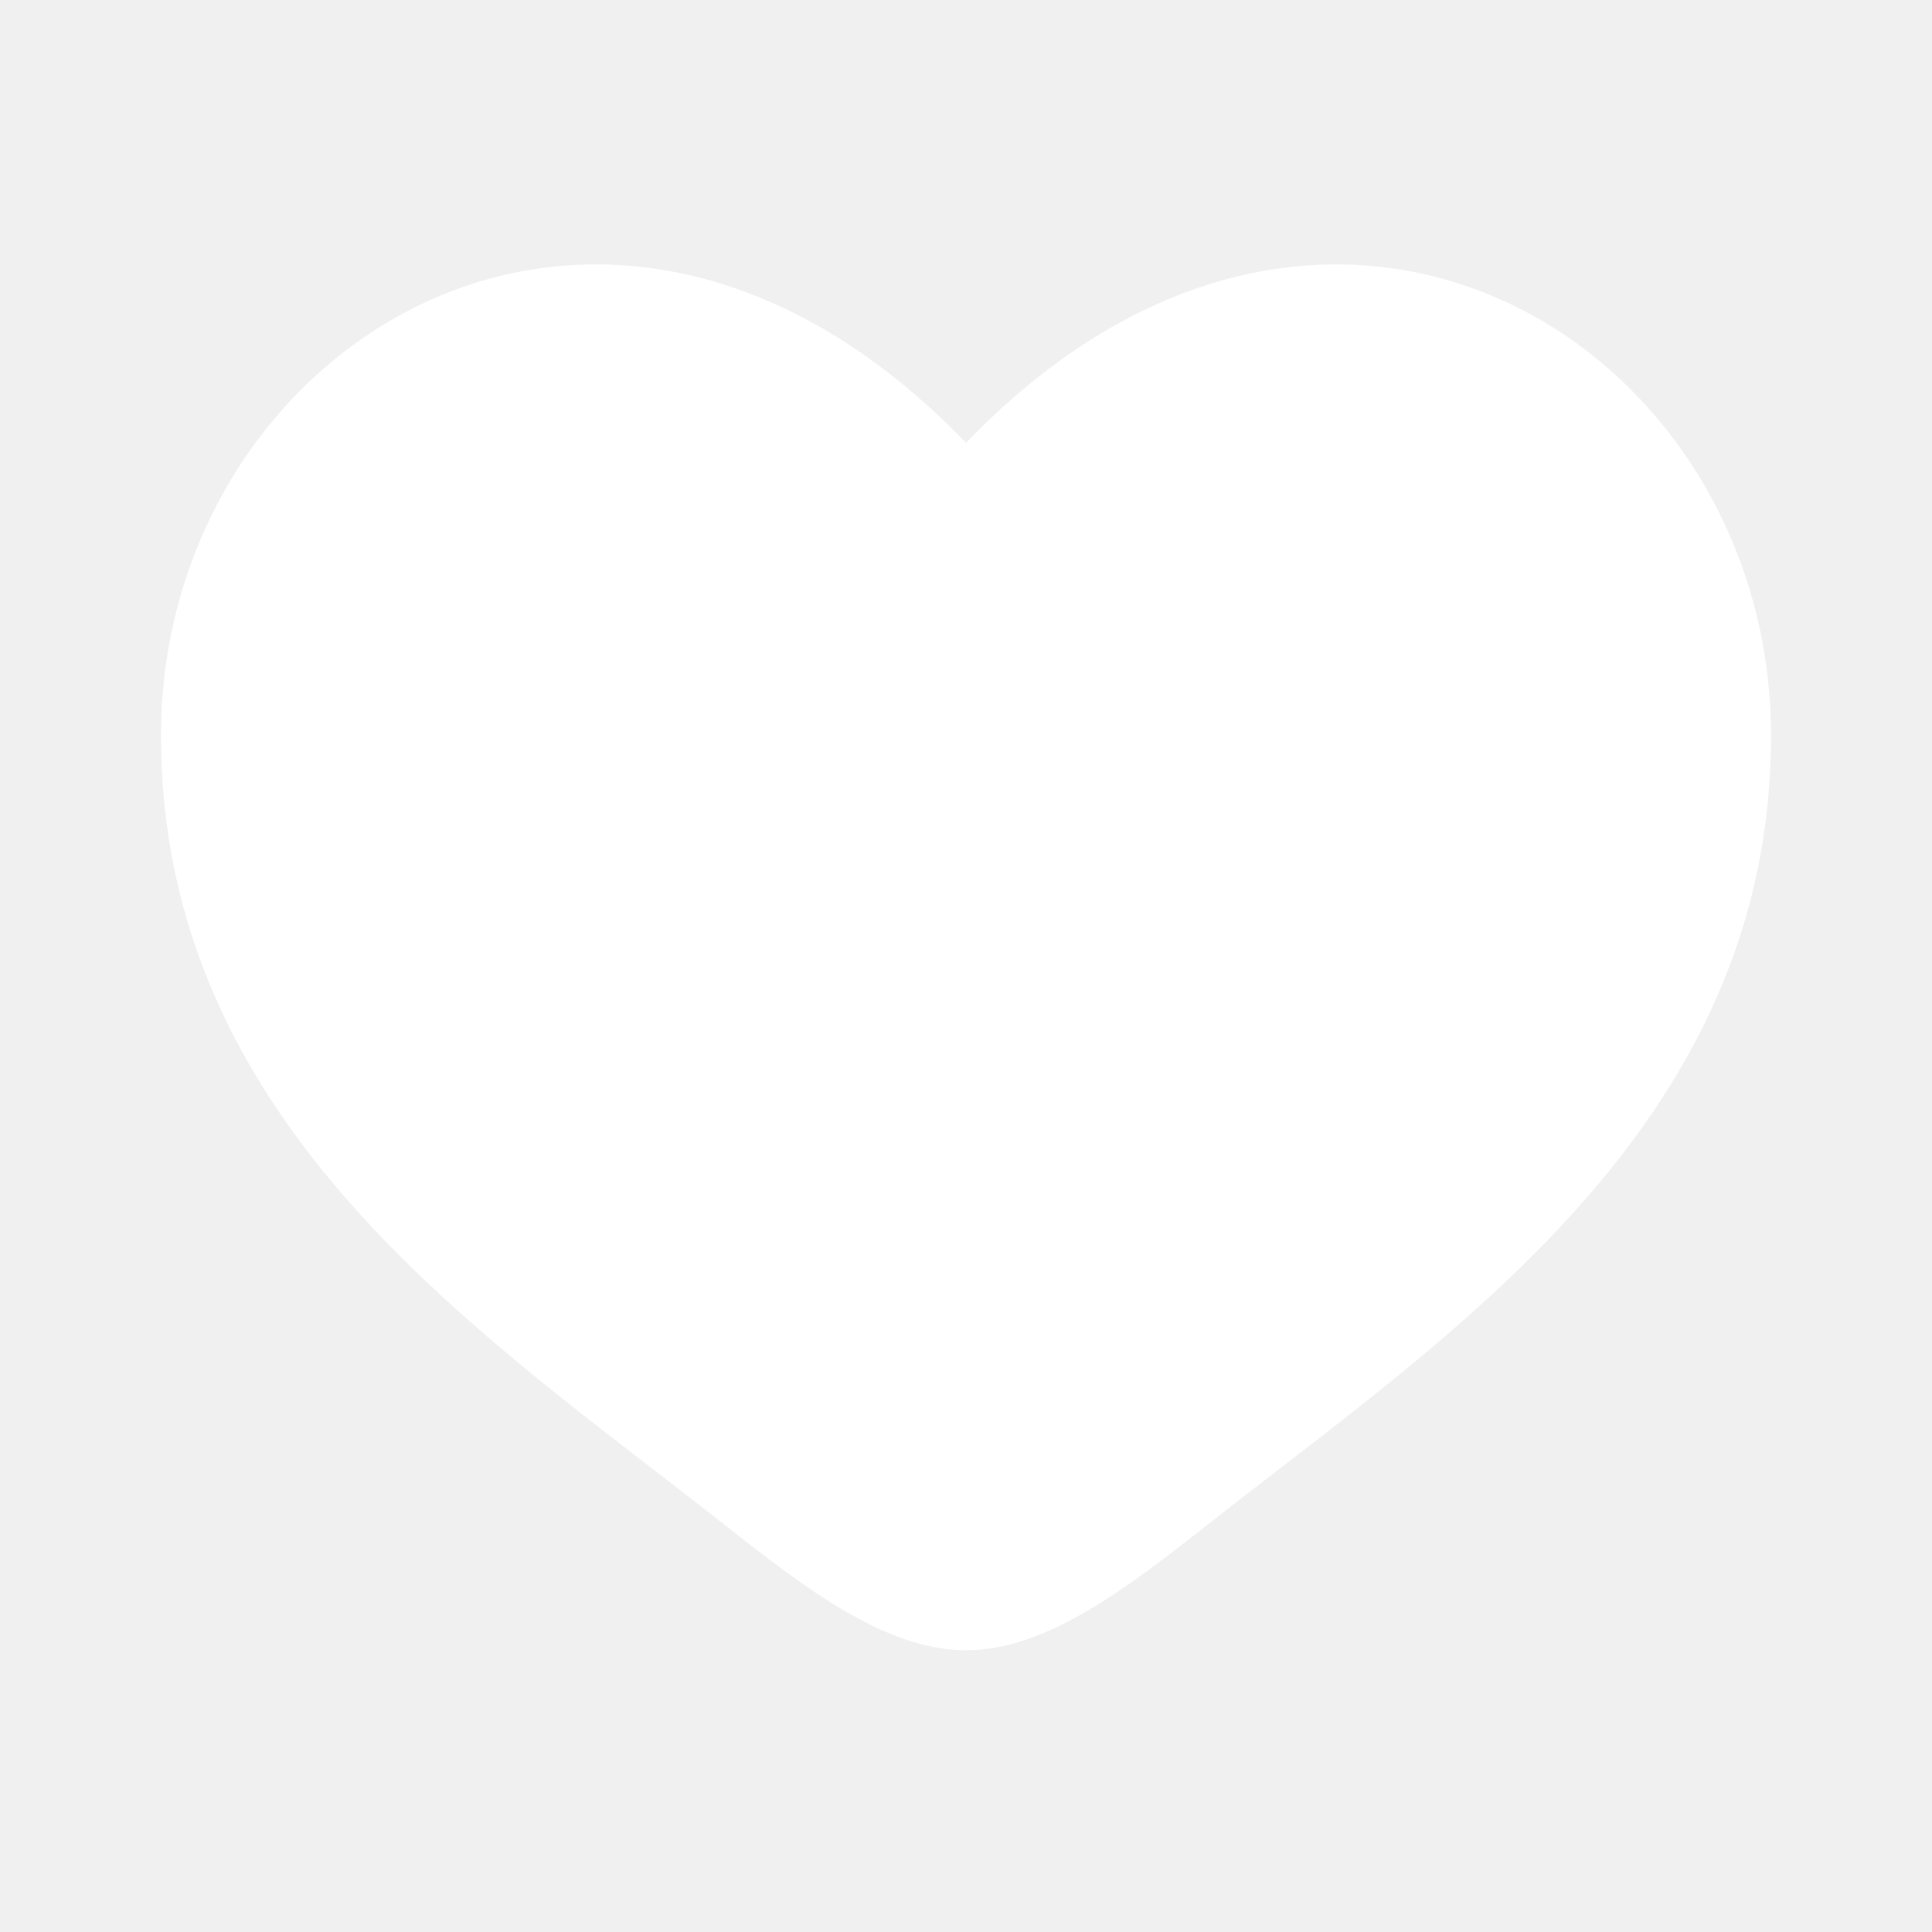
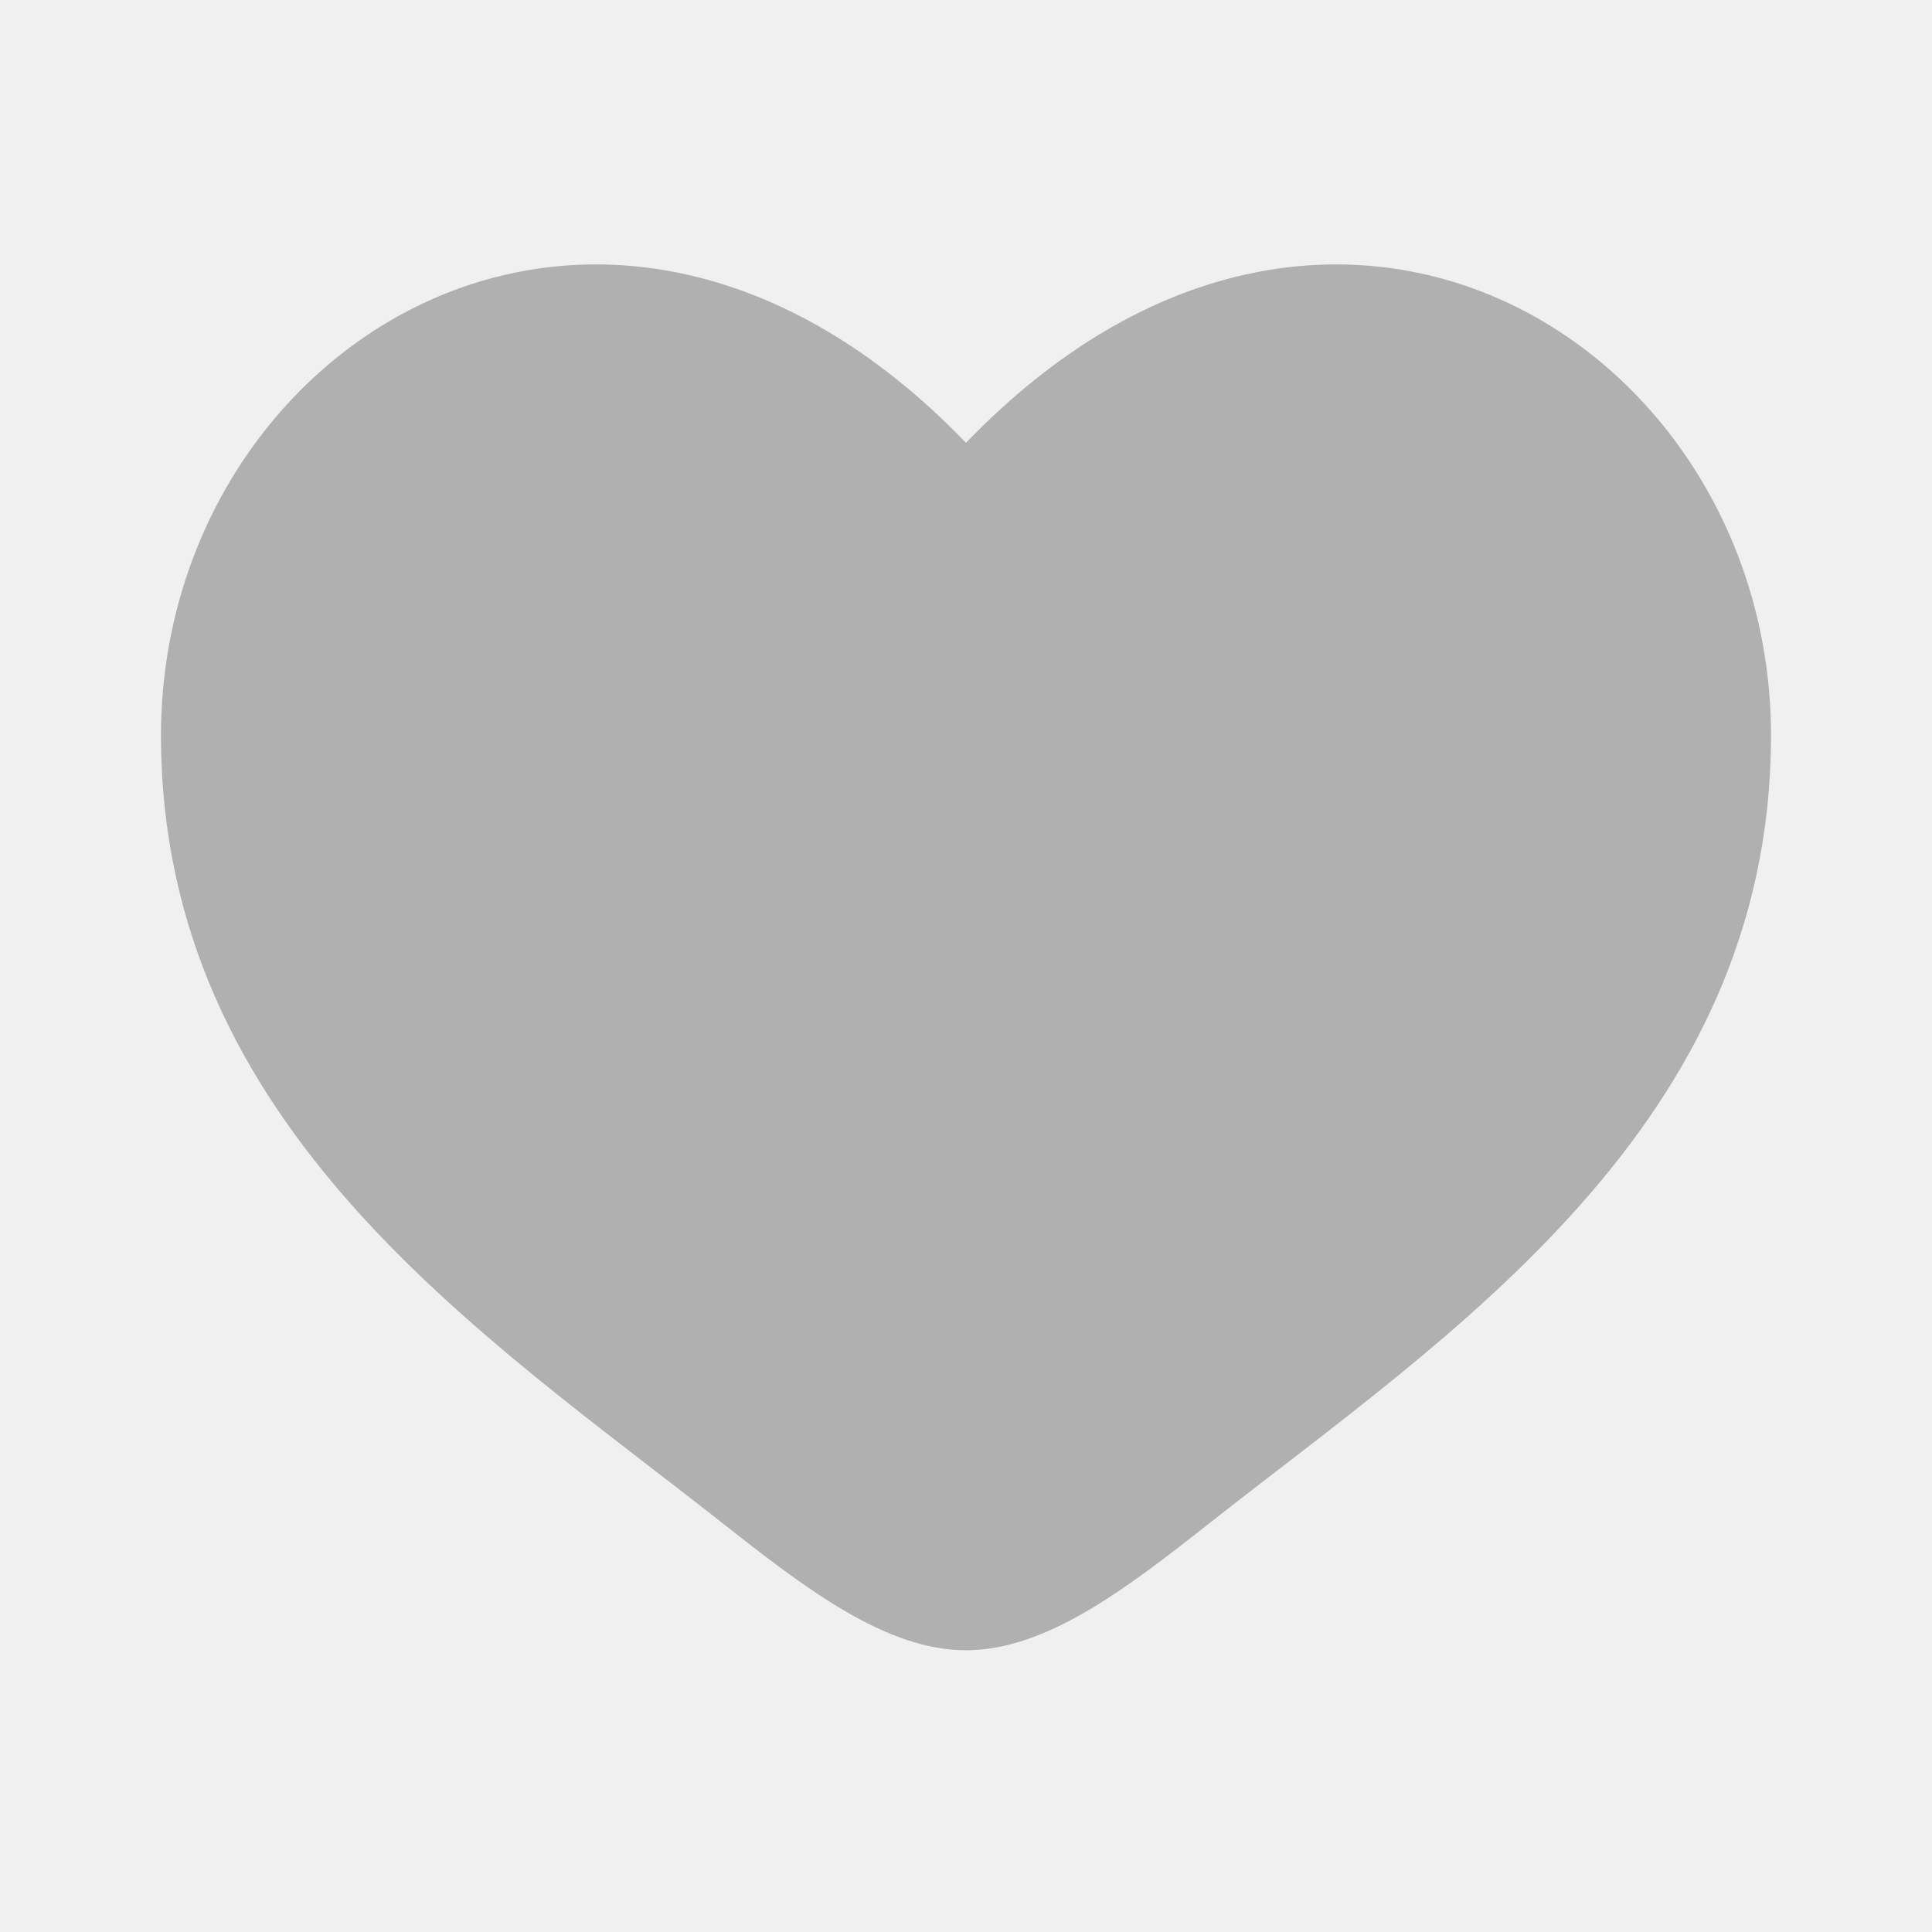
<svg xmlns="http://www.w3.org/2000/svg" width="24" height="24" viewBox="0 0 24 24" fill="none">
-   <path d="M2 9.137C2 14 6.019 16.591 8.962 18.911C10 19.729 11 20.5 12 20.5C13 20.5 14 19.729 15.038 18.911C17.981 16.591 22 14 22 9.137C22 4.274 16.5 0.825 12 5.501C7.5 0.825 2 4.274 2 9.137Z" fill="#fff" />
+   <path d="M2 9.137C2 14 6.019 16.591 8.962 18.911C10 19.729 11 20.5 12 20.5C13 20.5 14 19.729 15.038 18.911C17.981 16.591 22 14 22 9.137C22 4.274 16.5 0.825 12 5.501C7.5 0.825 2 4.274 2 9.137Z" fill="#b0b0b0" />
</svg>
